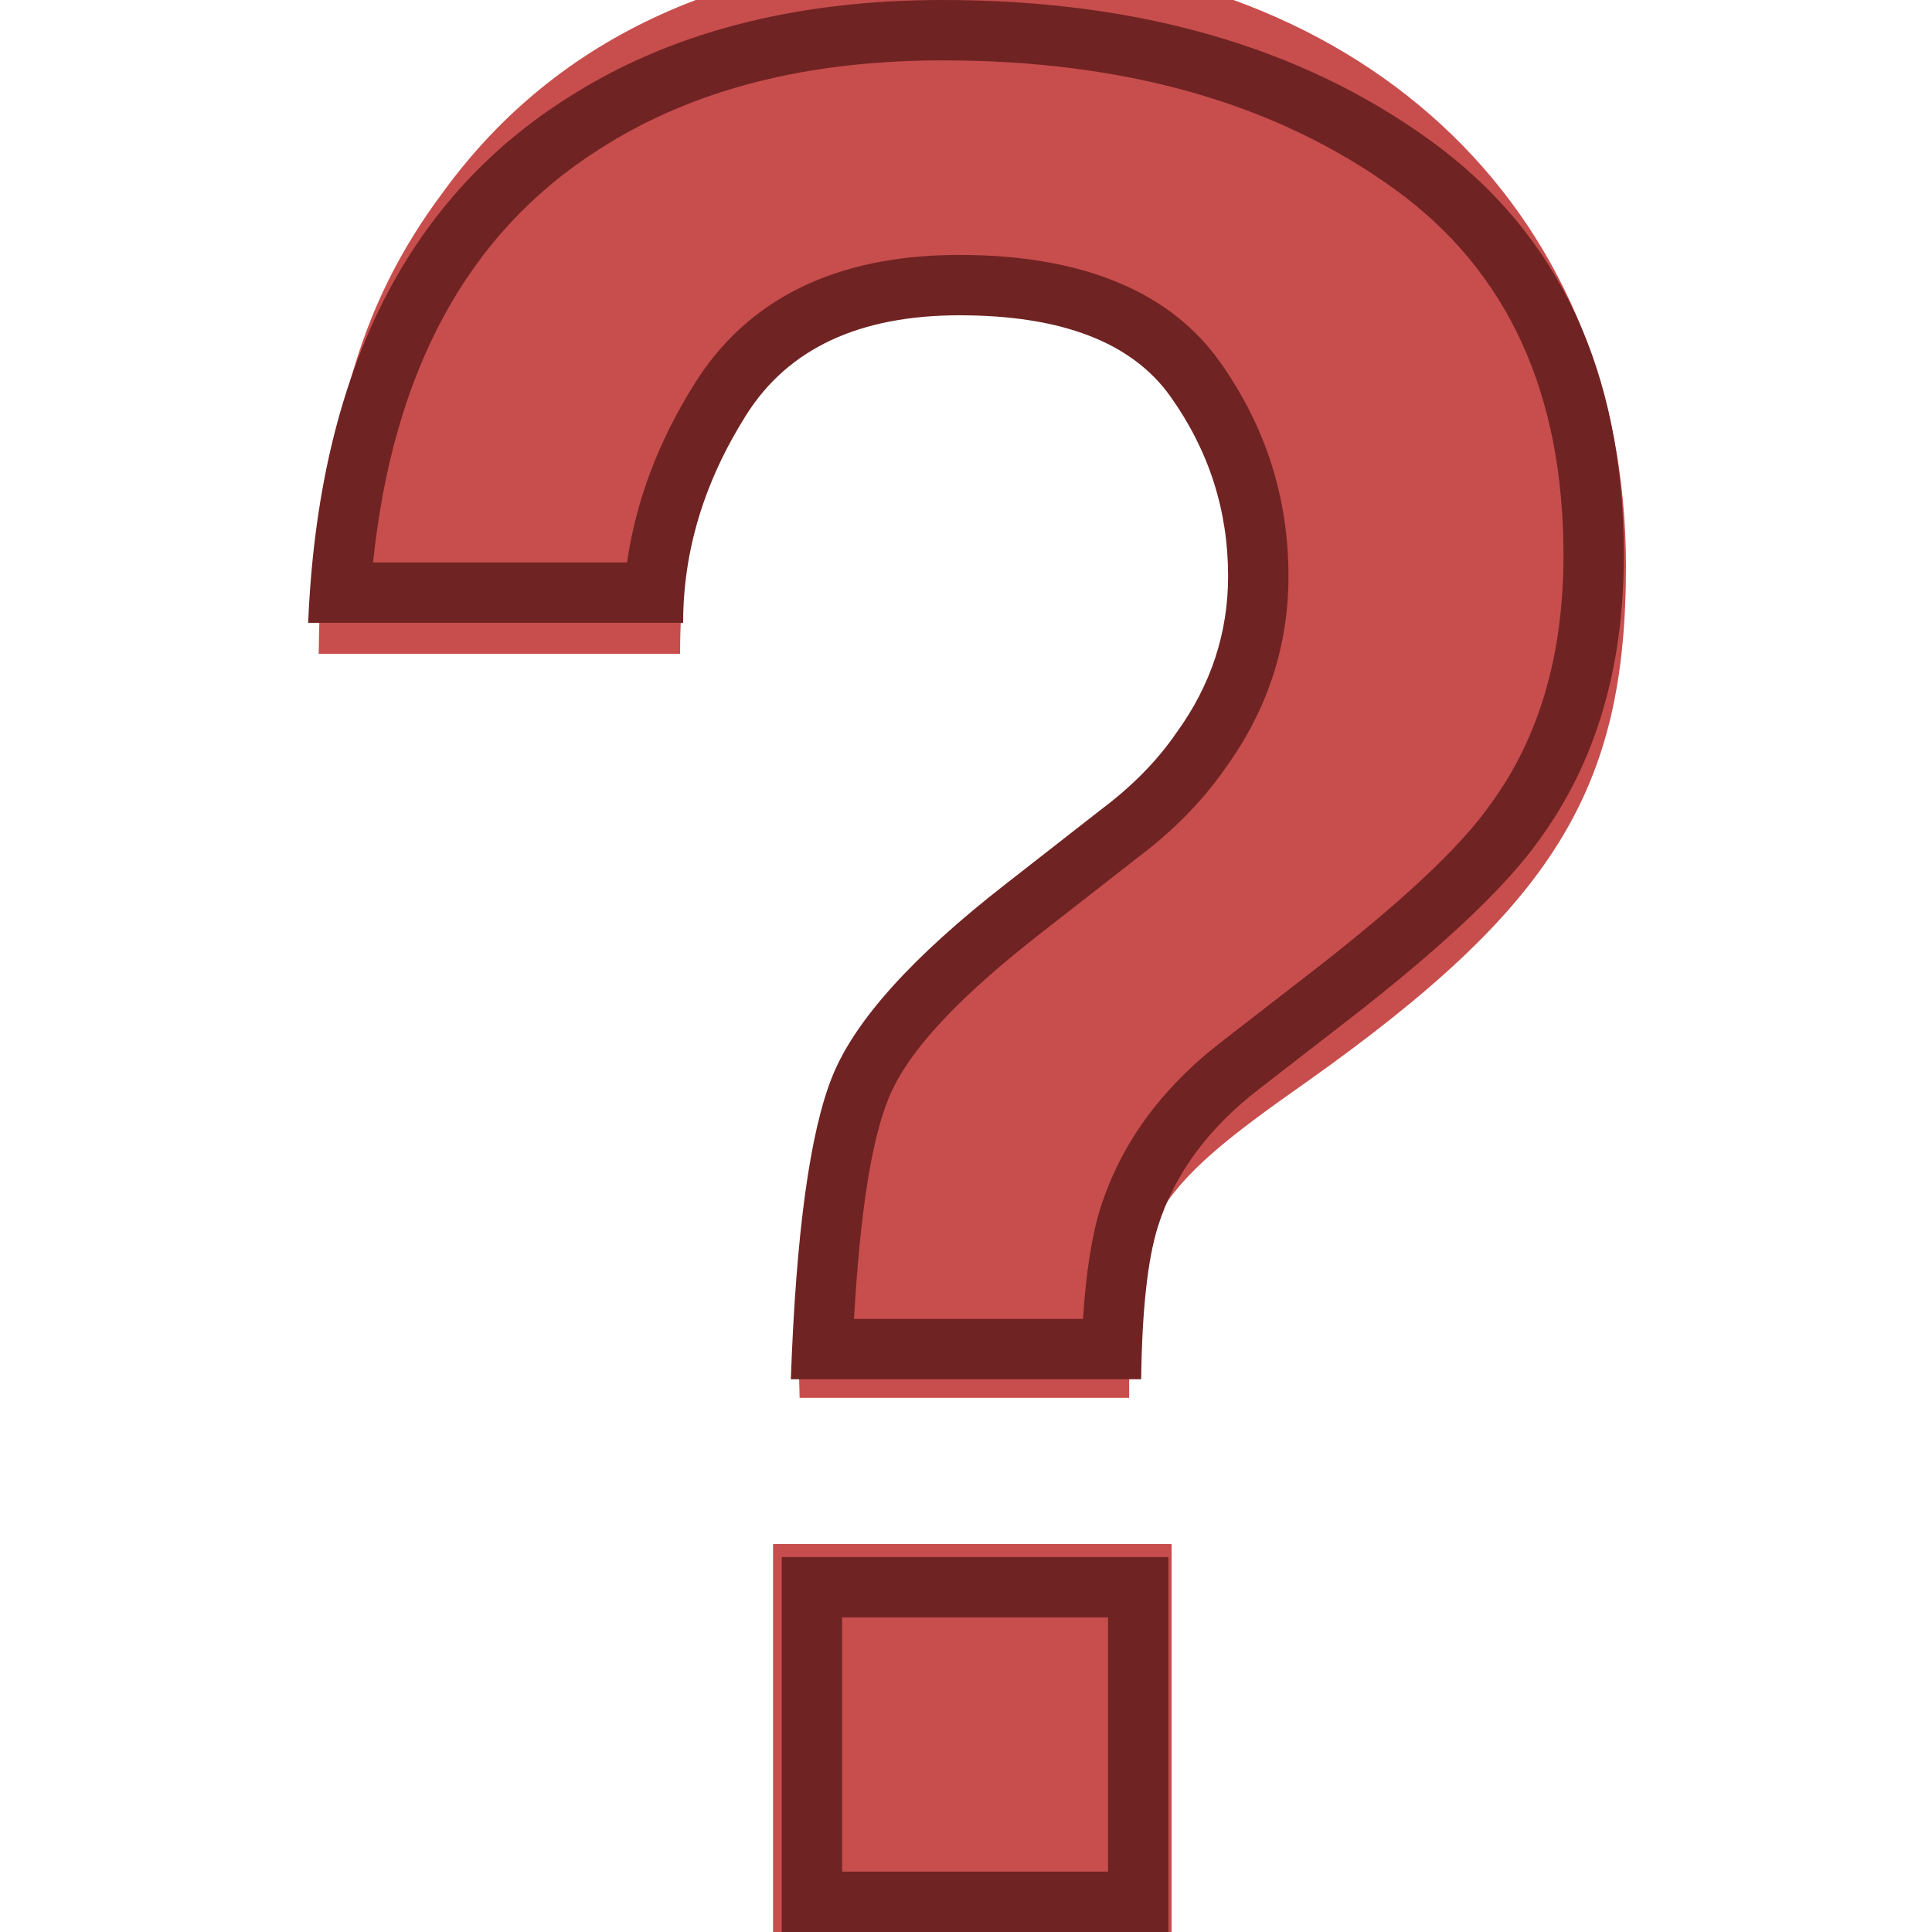
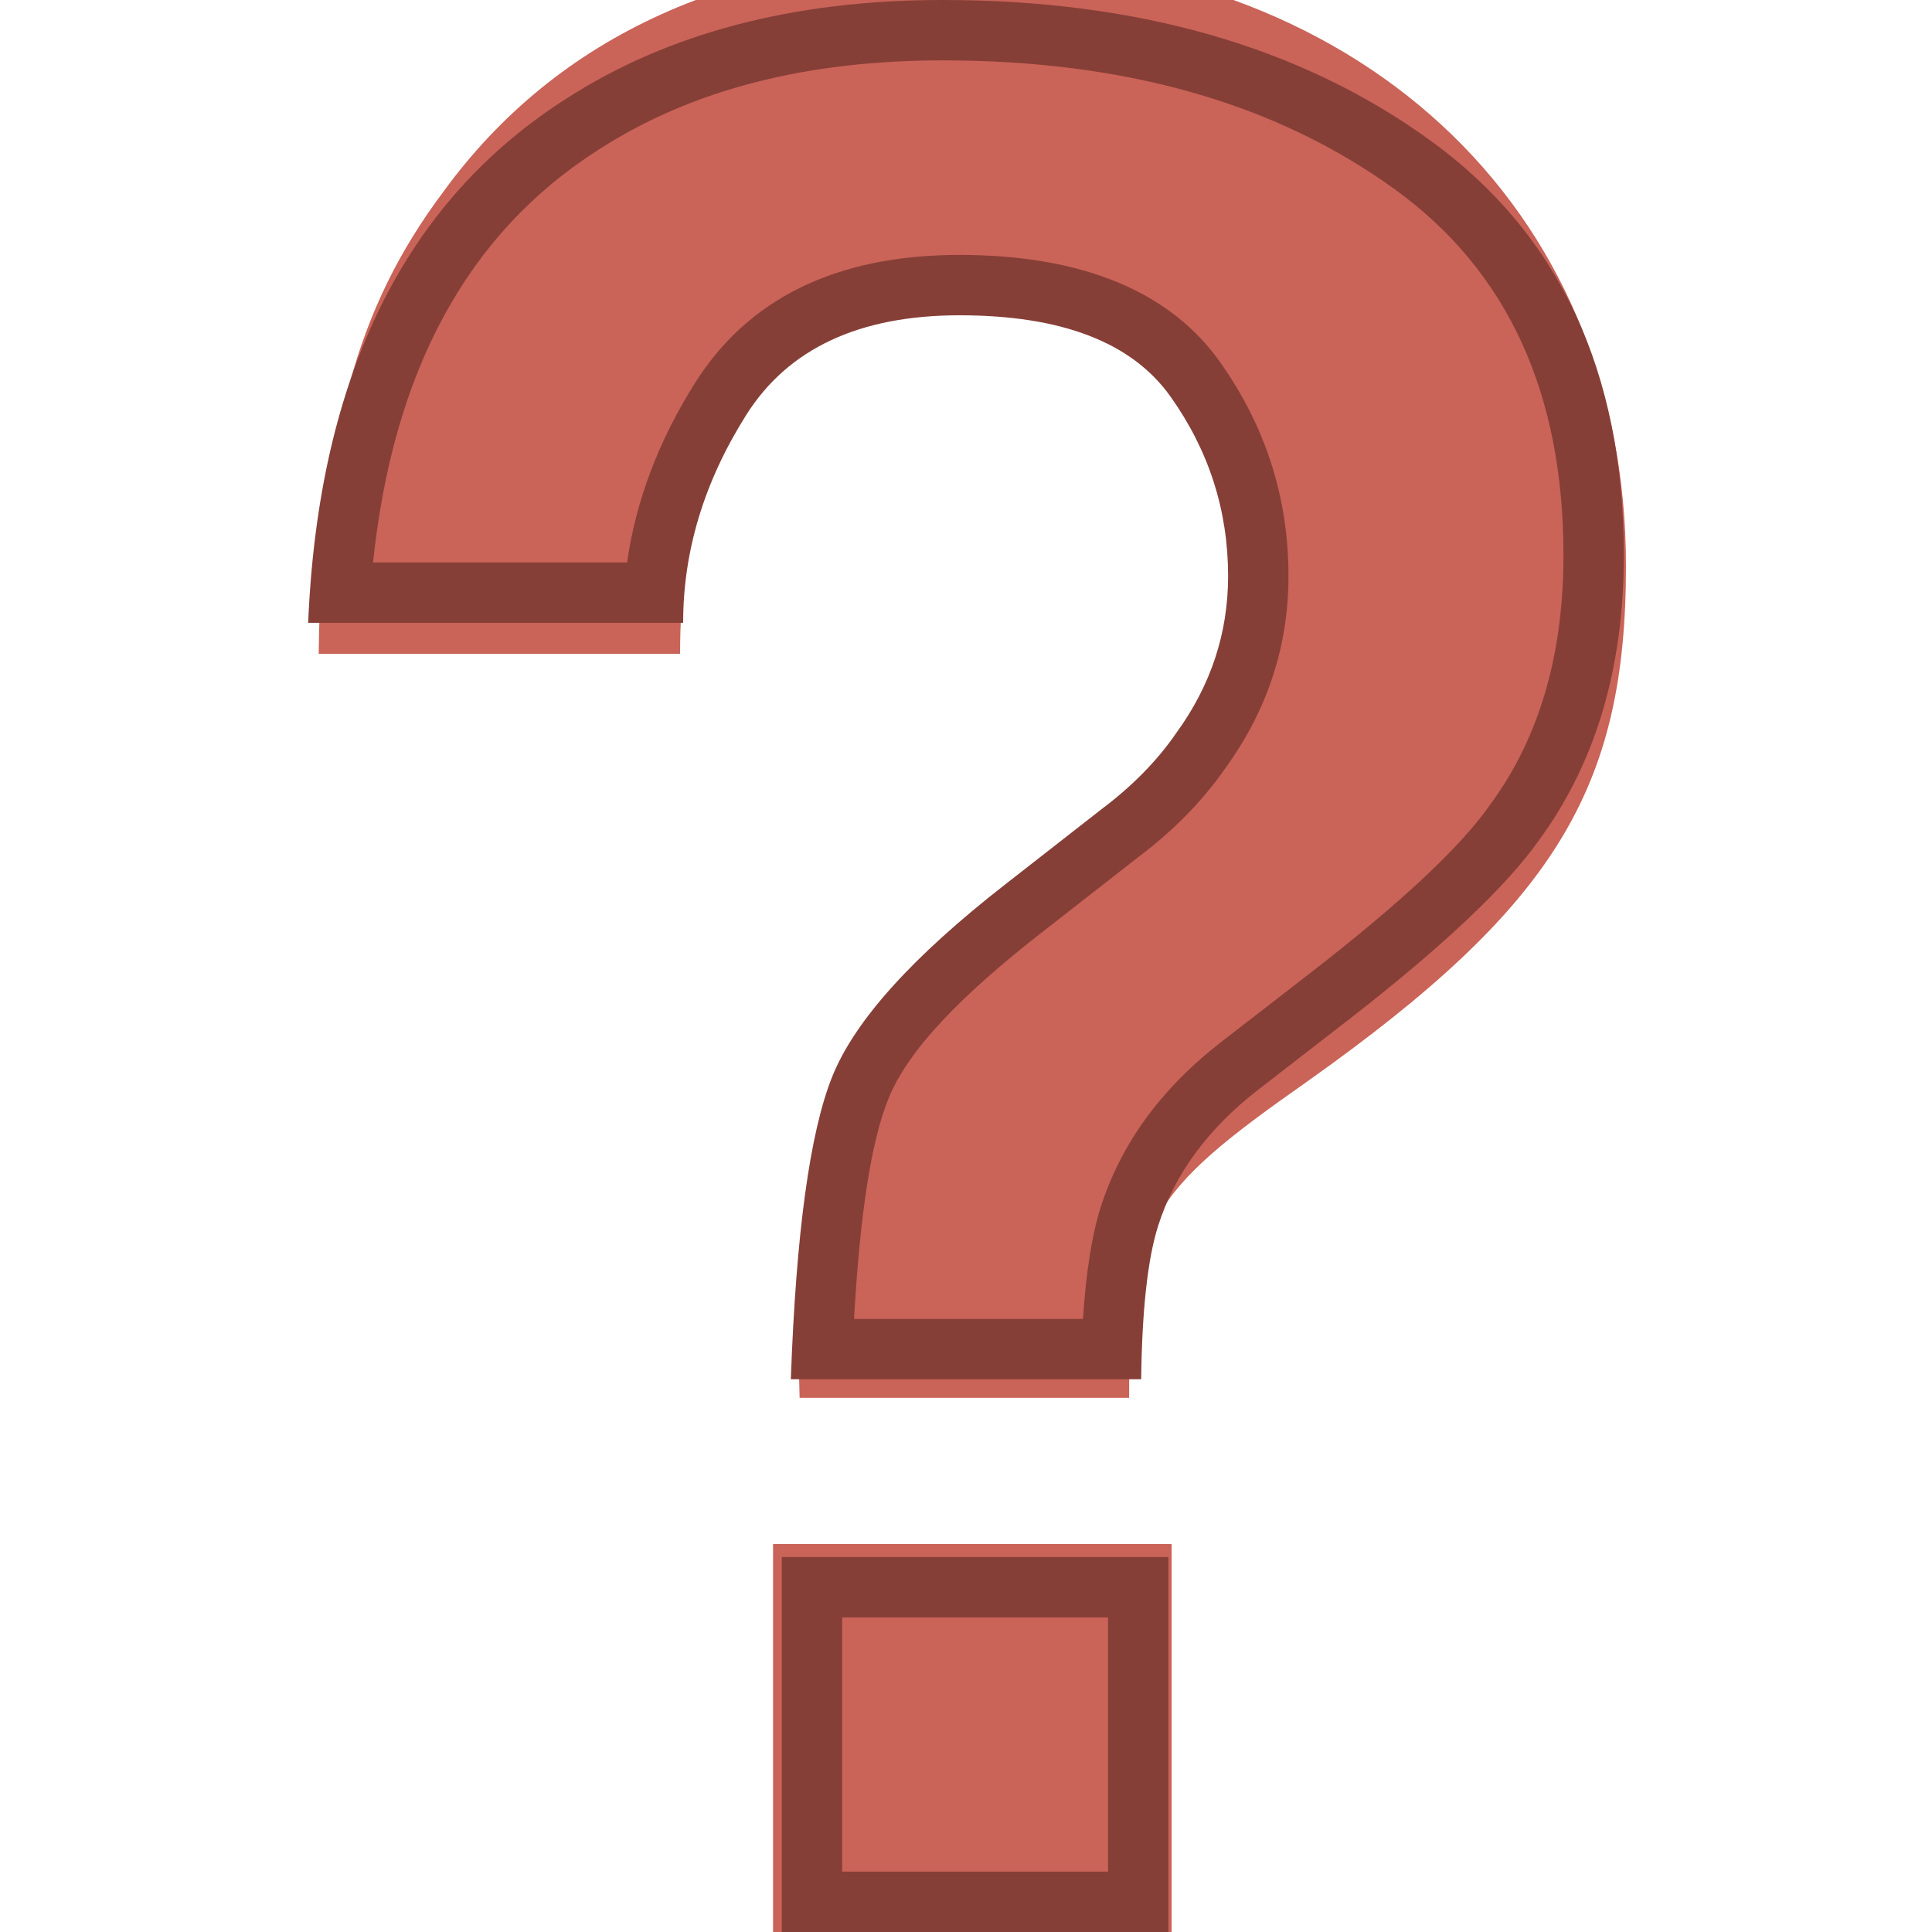
<svg xmlns="http://www.w3.org/2000/svg" width="100%" height="100%" viewBox="0 0 256 256" version="1.1" xml:space="preserve" style="fill-rule:evenodd;clip-rule:evenodd;stroke-linejoin:round;stroke-miterlimit:2;">
  <g transform="matrix(1.18555,0,0,1.18555,-32.4784,-6.00588)">
-     <g transform="matrix(297,0,0,297,225.419,221)">
-         </g>
-     <text x="44px" y="221px" style="font-family:'Helvetica-Bold', 'Helvetica';font-weight:700;font-size:297px;fill:rgb(199,78,77);">?</text>
-     <path d="M156.825,142.109C155.665,145.783 155.037,151.487 154.94,159.222L115.785,159.222C116.365,142.883 117.912,131.595 120.425,125.36C122.939,119.124 129.417,111.945 139.858,103.824L150.444,95.558C153.925,92.948 156.729,90.096 158.855,87.002C162.723,81.685 164.656,75.835 164.656,69.455C164.656,62.107 162.505,55.412 158.203,49.369C153.901,43.327 146.045,40.306 134.637,40.306C123.422,40.306 115.47,44.028 110.781,51.472C106.093,58.917 103.748,66.651 103.748,74.675L61.837,74.675C62.998,47.122 72.617,27.592 90.696,16.087C102.104,8.74 116.123,5.066 132.752,5.066C154.602,5.066 172.753,10.287 187.207,20.728C201.66,31.169 208.887,46.638 208.887,67.134C208.887,79.703 205.745,90.289 199.461,98.894C195.787,104.114 188.729,110.785 178.288,118.906L167.992,126.882C162.384,131.233 158.662,136.309 156.825,142.109ZM150.392,140.072C152.62,133.038 157.056,126.826 163.855,121.551L163.859,121.548L174.149,113.577C183.875,106.012 190.52,99.873 193.942,95.01C193.965,94.978 193.988,94.946 194.012,94.914C199.502,87.396 202.139,78.115 202.139,67.134C202.139,49.095 195.977,35.388 183.255,26.198C169.86,16.521 153.001,11.814 132.752,11.814C117.579,11.814 104.759,15.056 94.35,21.76C94.34,21.767 94.329,21.774 94.319,21.78C79.546,31.182 71.316,46.652 69.089,67.927C69.089,67.927 97.48,67.927 97.48,67.927C98.468,61.053 100.985,54.365 105.072,47.876C110.92,38.592 120.65,33.558 134.637,33.558C148.827,33.558 158.349,37.94 163.7,45.456C168.84,52.675 171.404,60.676 171.404,69.455C171.404,77.248 169.07,84.4 164.366,90.898C161.869,94.51 158.609,97.861 154.549,100.915L144.011,109.143L144.001,109.151C134.818,116.293 128.895,122.398 126.684,127.882C124.718,132.758 123.506,140.964 122.848,152.474L148.438,152.474C148.782,147.163 149.457,143.033 150.39,140.077L150.392,140.072ZM157.985,221L114.77,221L114.77,179.089L157.985,179.089L157.985,221ZM151.237,214.252L151.237,185.837L121.517,185.837L121.517,214.252L151.237,214.252Z" style="fill:rgb(112,35,35);" />
+     <g transform="matrix(1,0,0,1,44,221)">
+       <text x="0px" y="0px" style="font-family:'Helvetica-Bold', 'Helvetica';font-weight:700;font-size:297px;fill:#ca6358;">?</text>
+     </g>
+     <path d="M156.825,142.109C155.665,145.783 155.037,151.487 154.94,159.222L115.785,159.222C116.365,142.883 117.912,131.595 120.425,125.36C122.939,119.124 129.417,111.945 139.858,103.824L150.444,95.558C153.925,92.948 156.729,90.096 158.855,87.002C162.723,81.685 164.656,75.835 164.656,69.455C164.656,62.107 162.505,55.412 158.203,49.369C153.901,43.327 146.045,40.306 134.637,40.306C123.422,40.306 115.47,44.028 110.781,51.472C106.093,58.917 103.748,66.651 103.748,74.675L61.837,74.675C62.998,47.122 72.617,27.592 90.696,16.087C102.104,8.74 116.123,5.066 132.752,5.066C154.602,5.066 172.753,10.287 187.207,20.728C201.66,31.169 208.887,46.638 208.887,67.134C208.887,79.703 205.745,90.289 199.461,98.894C195.787,104.114 188.729,110.785 178.288,118.906L167.992,126.882C162.384,131.233 158.662,136.309 156.825,142.109ZM150.392,140.072C152.62,133.038 157.056,126.826 163.855,121.551L163.859,121.548L174.149,113.577C183.875,106.012 190.52,99.873 193.942,95.01C193.965,94.978 193.988,94.946 194.012,94.914C199.502,87.396 202.139,78.115 202.139,67.134C202.139,49.095 195.977,35.388 183.255,26.198C169.86,16.521 153.001,11.814 132.752,11.814C117.579,11.814 104.759,15.056 94.35,21.76C94.34,21.767 94.329,21.774 94.319,21.78C79.546,31.182 71.316,46.652 69.089,67.927L97.48,67.927C98.468,61.053 100.985,54.365 105.072,47.876C110.92,38.592 120.65,33.558 134.637,33.558C148.827,33.558 158.349,37.94 163.7,45.456C168.84,52.675 171.404,60.676 171.404,69.455C171.404,77.248 169.07,84.4 164.366,90.898C161.869,94.51 158.609,97.861 154.549,100.915L144.011,109.143L144.001,109.151C134.818,116.293 128.895,122.398 126.684,127.882C124.718,132.758 123.506,140.964 122.848,152.474L148.438,152.474C148.782,147.163 149.457,143.033 150.39,140.077L150.392,140.072ZM157.985,221L114.77,221L114.77,179.089L157.985,179.089L157.985,221ZM151.237,214.252L151.237,185.837L121.517,185.837L121.517,214.252L151.237,214.252Z" style="fill:#863f37;" />
  </g>
</svg>
